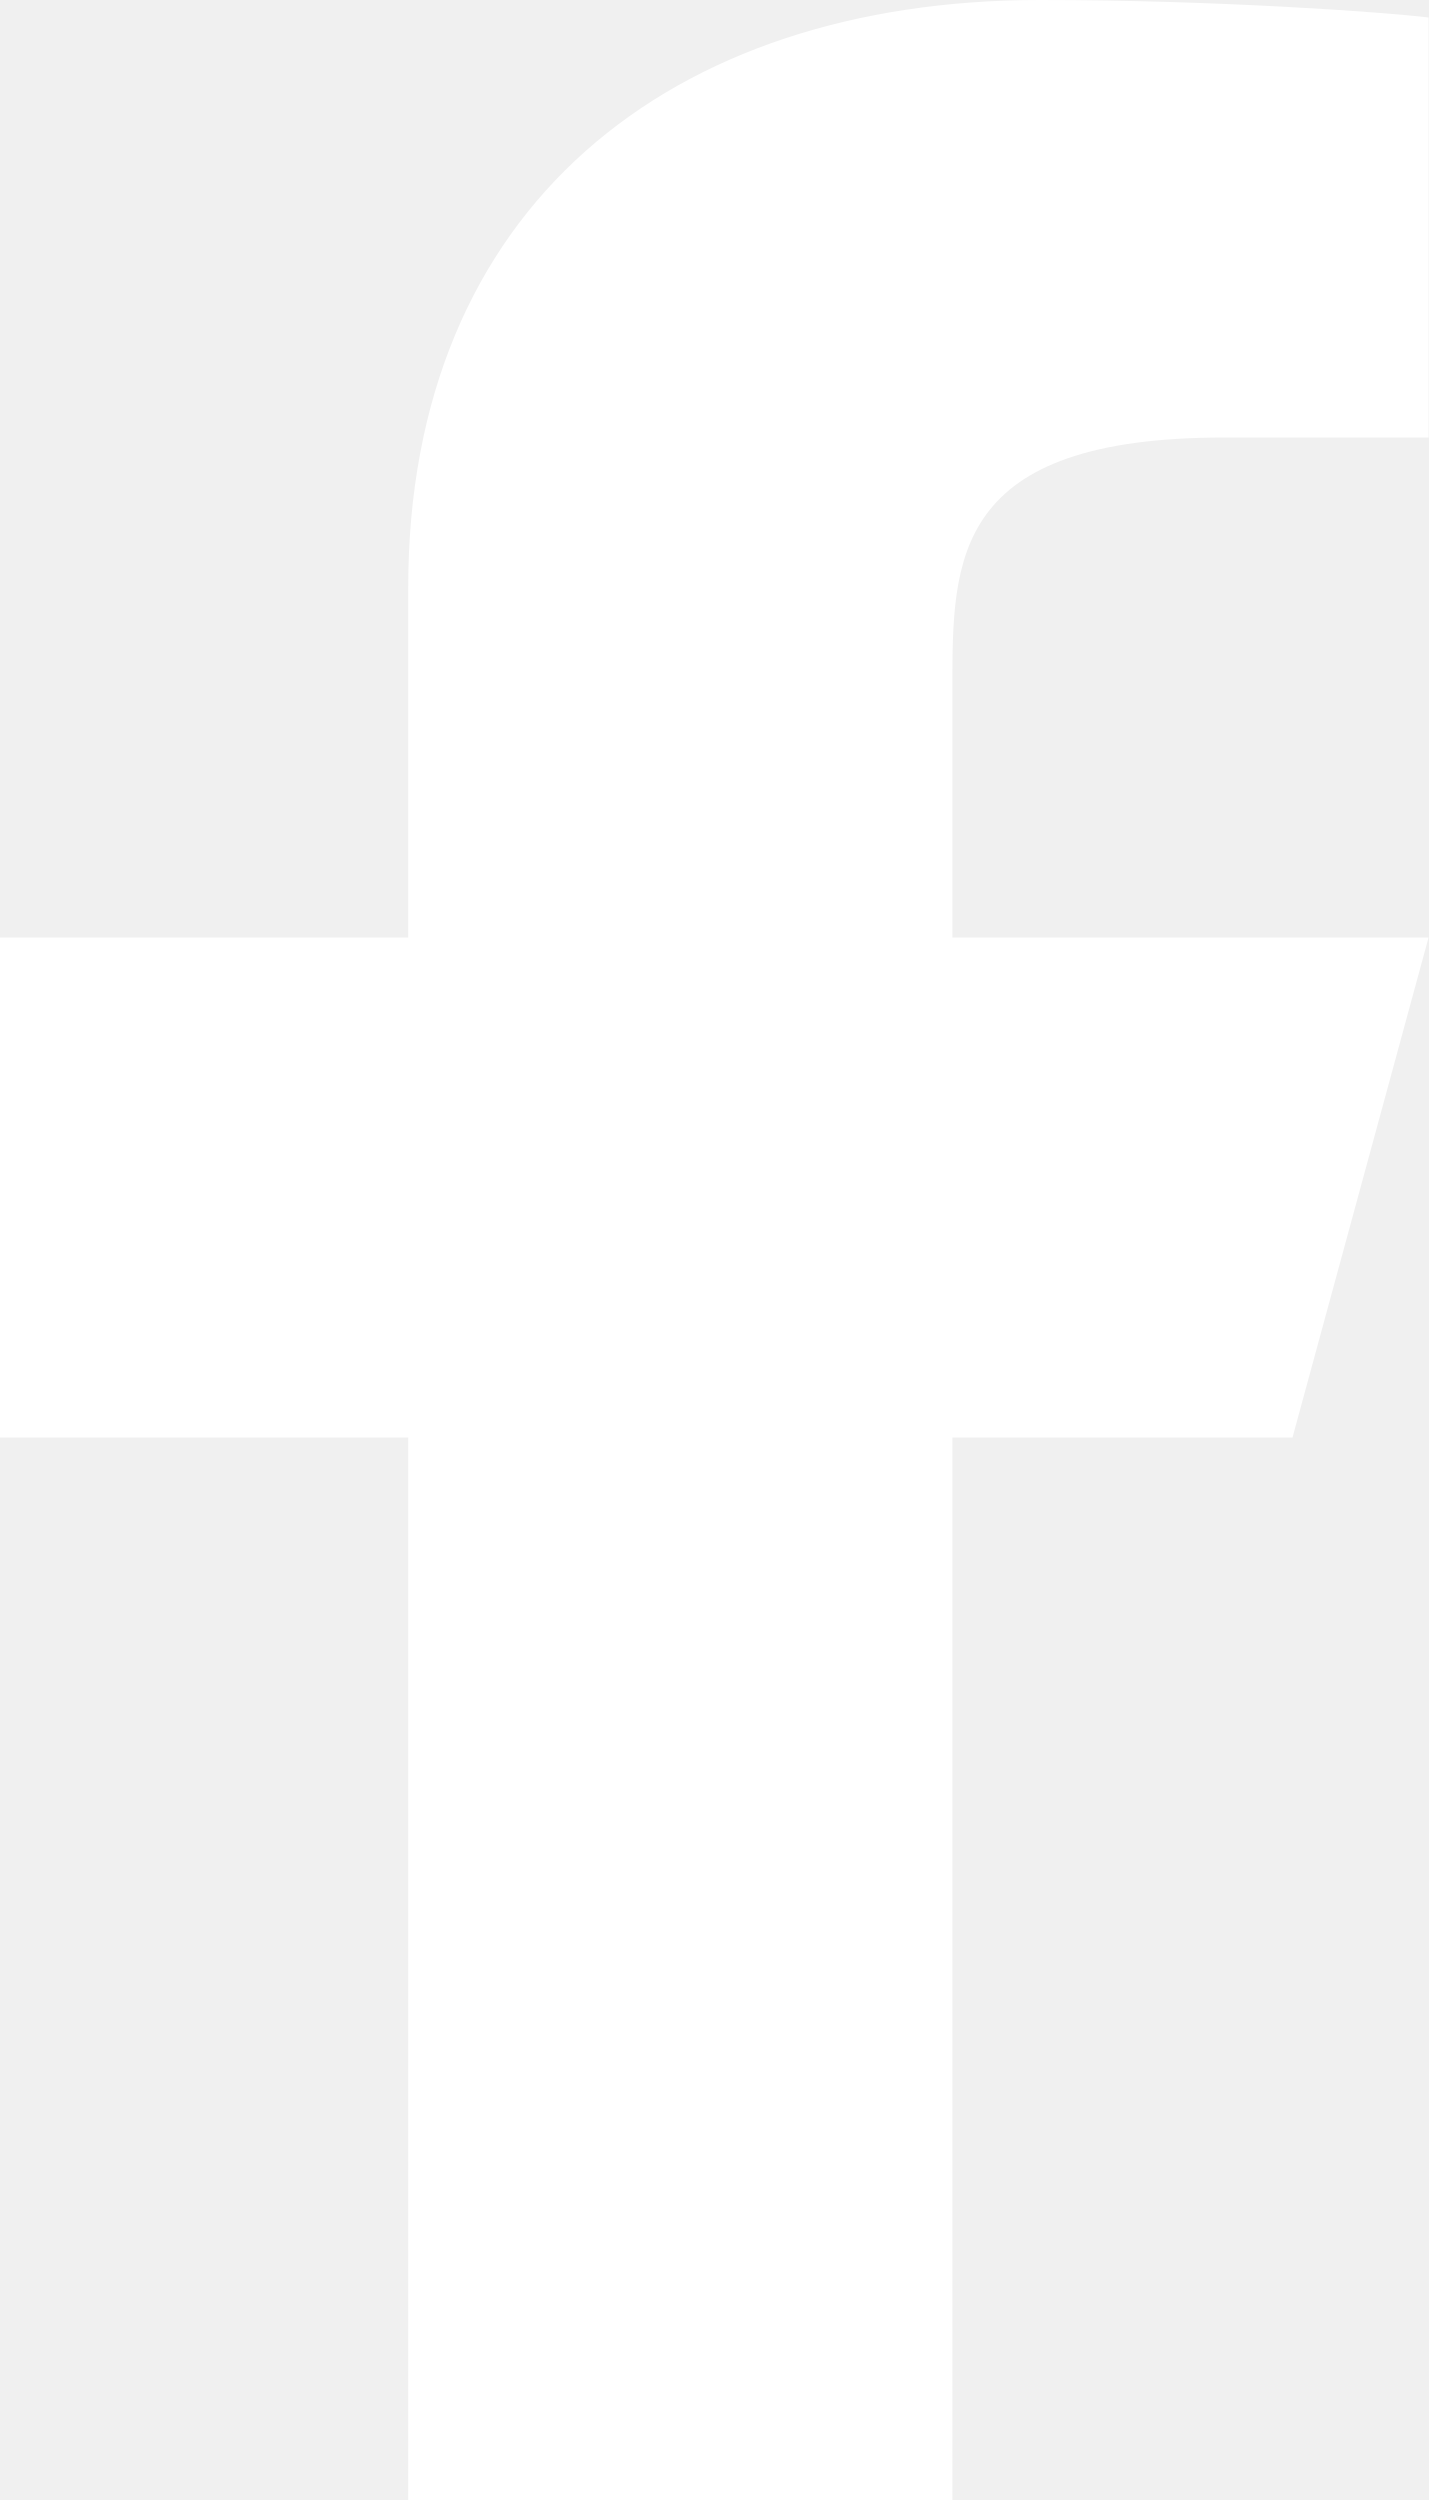
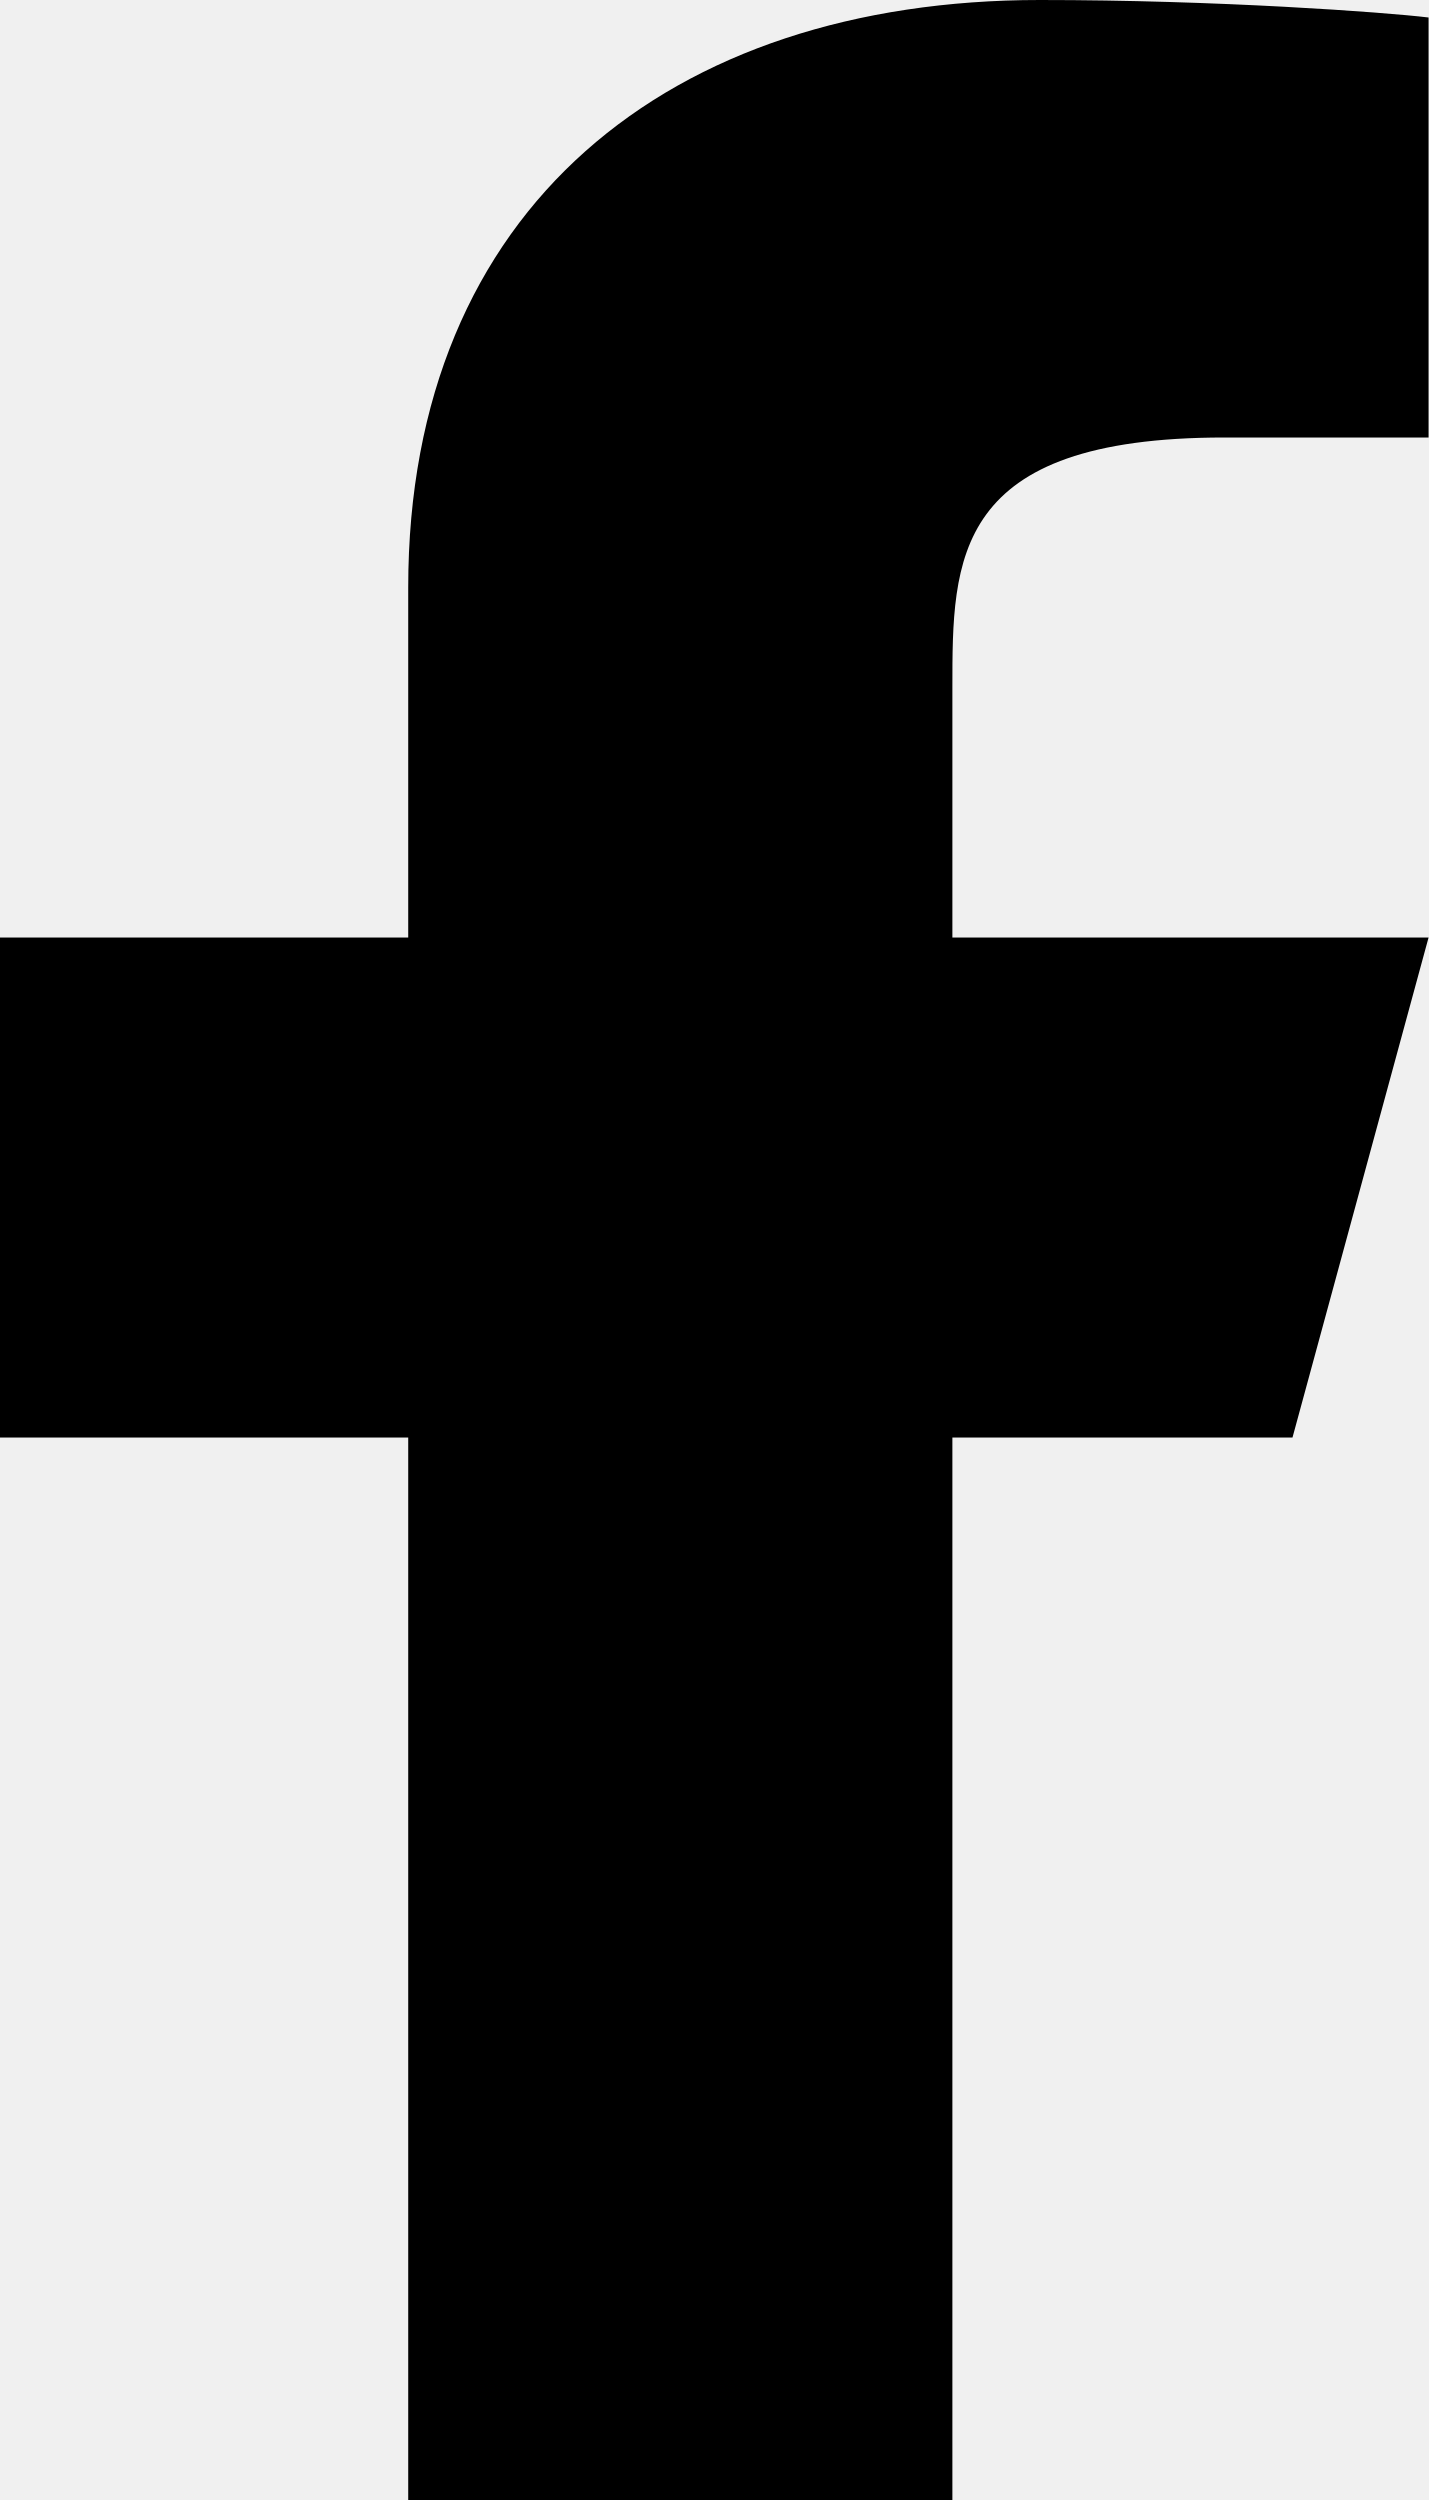
- <svg xmlns="http://www.w3.org/2000/svg" width="12" height="21" viewBox="0 0 12 21" fill="none">
-   <path d="M8 12.075H10.857L12 7.875H8V5.775C8 4.694 8 3.675 10.286 3.675H12V0.147C11.627 0.102 10.221 0 8.735 0C5.632 0 3.429 1.74 3.429 4.935V7.875H0V12.075H3.429V21H8V12.075Z" fill="white" />
+ <svg xmlns="http://www.w3.org/2000/svg" width="12" height="21" viewBox="0 0 12 21">
+   <path d="M8 12.075H10.857L12 7.875H8V5.775C8 4.694 8 3.675 10.286 3.675H12V0.147C11.627 0.102 10.221 0 8.735 0C5.632 0 3.429 1.74 3.429 4.935V7.875H0V12.075H3.429V21H8V12.075Z" />
</svg>
